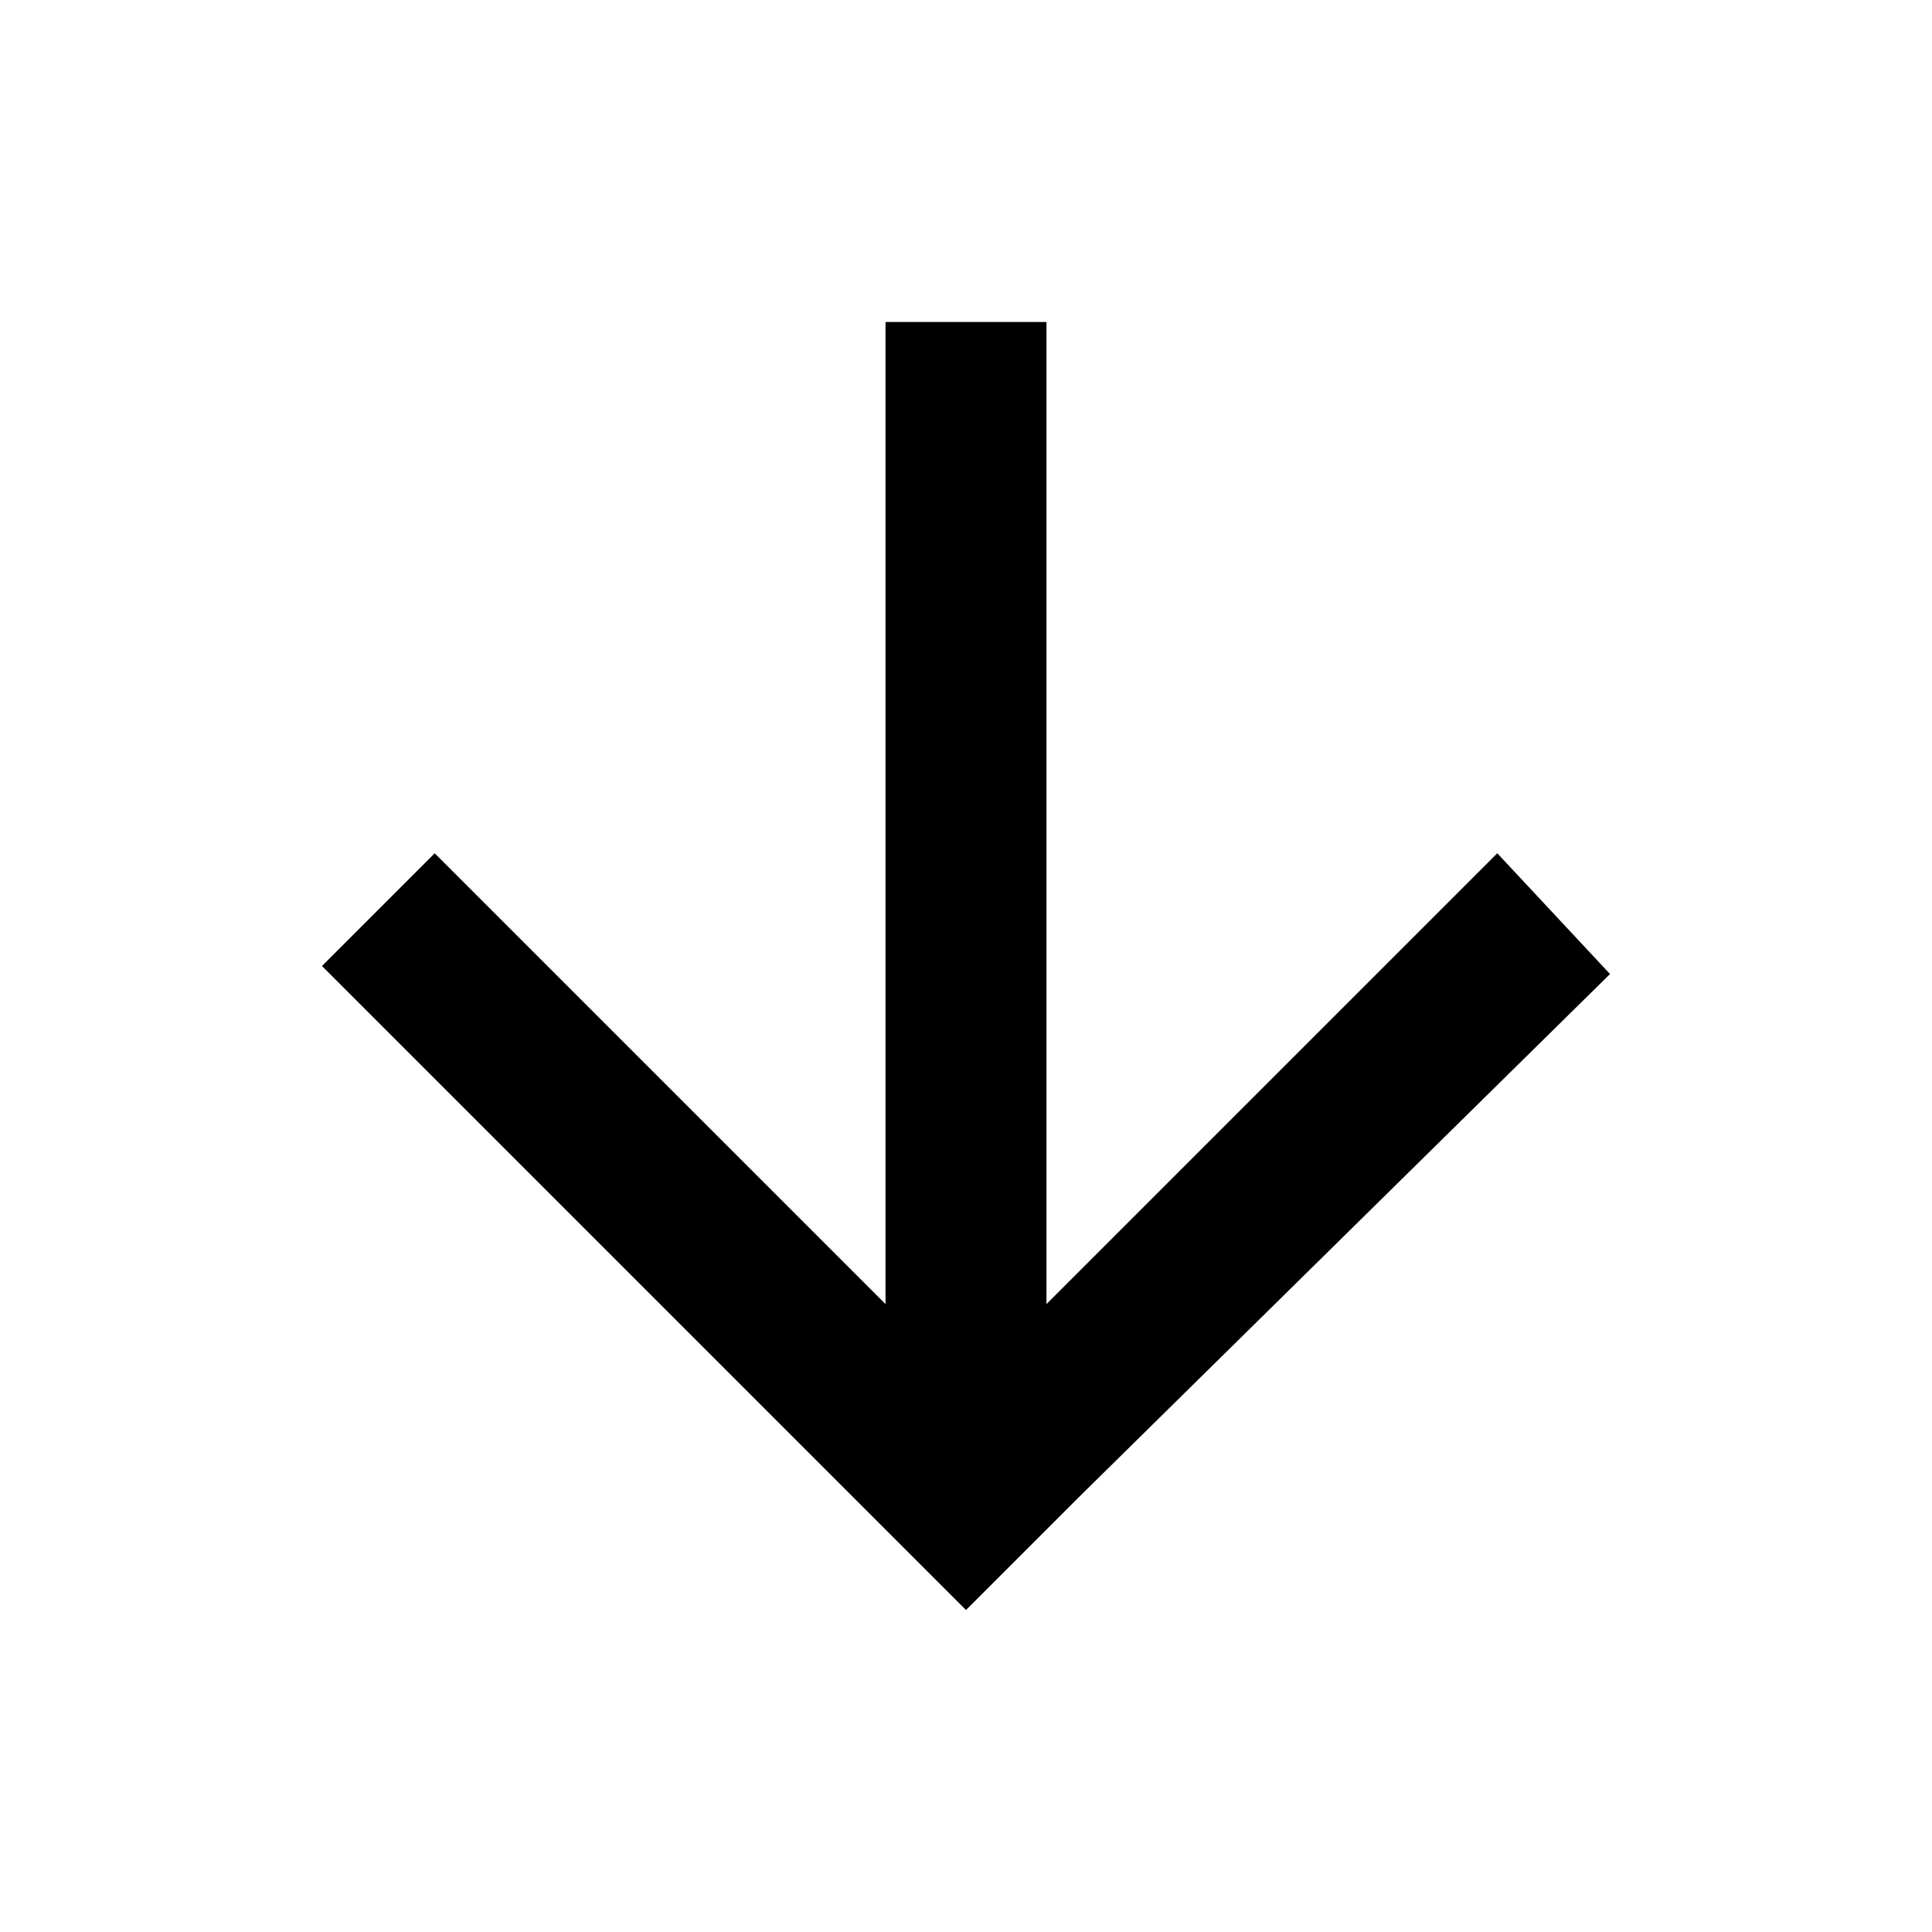
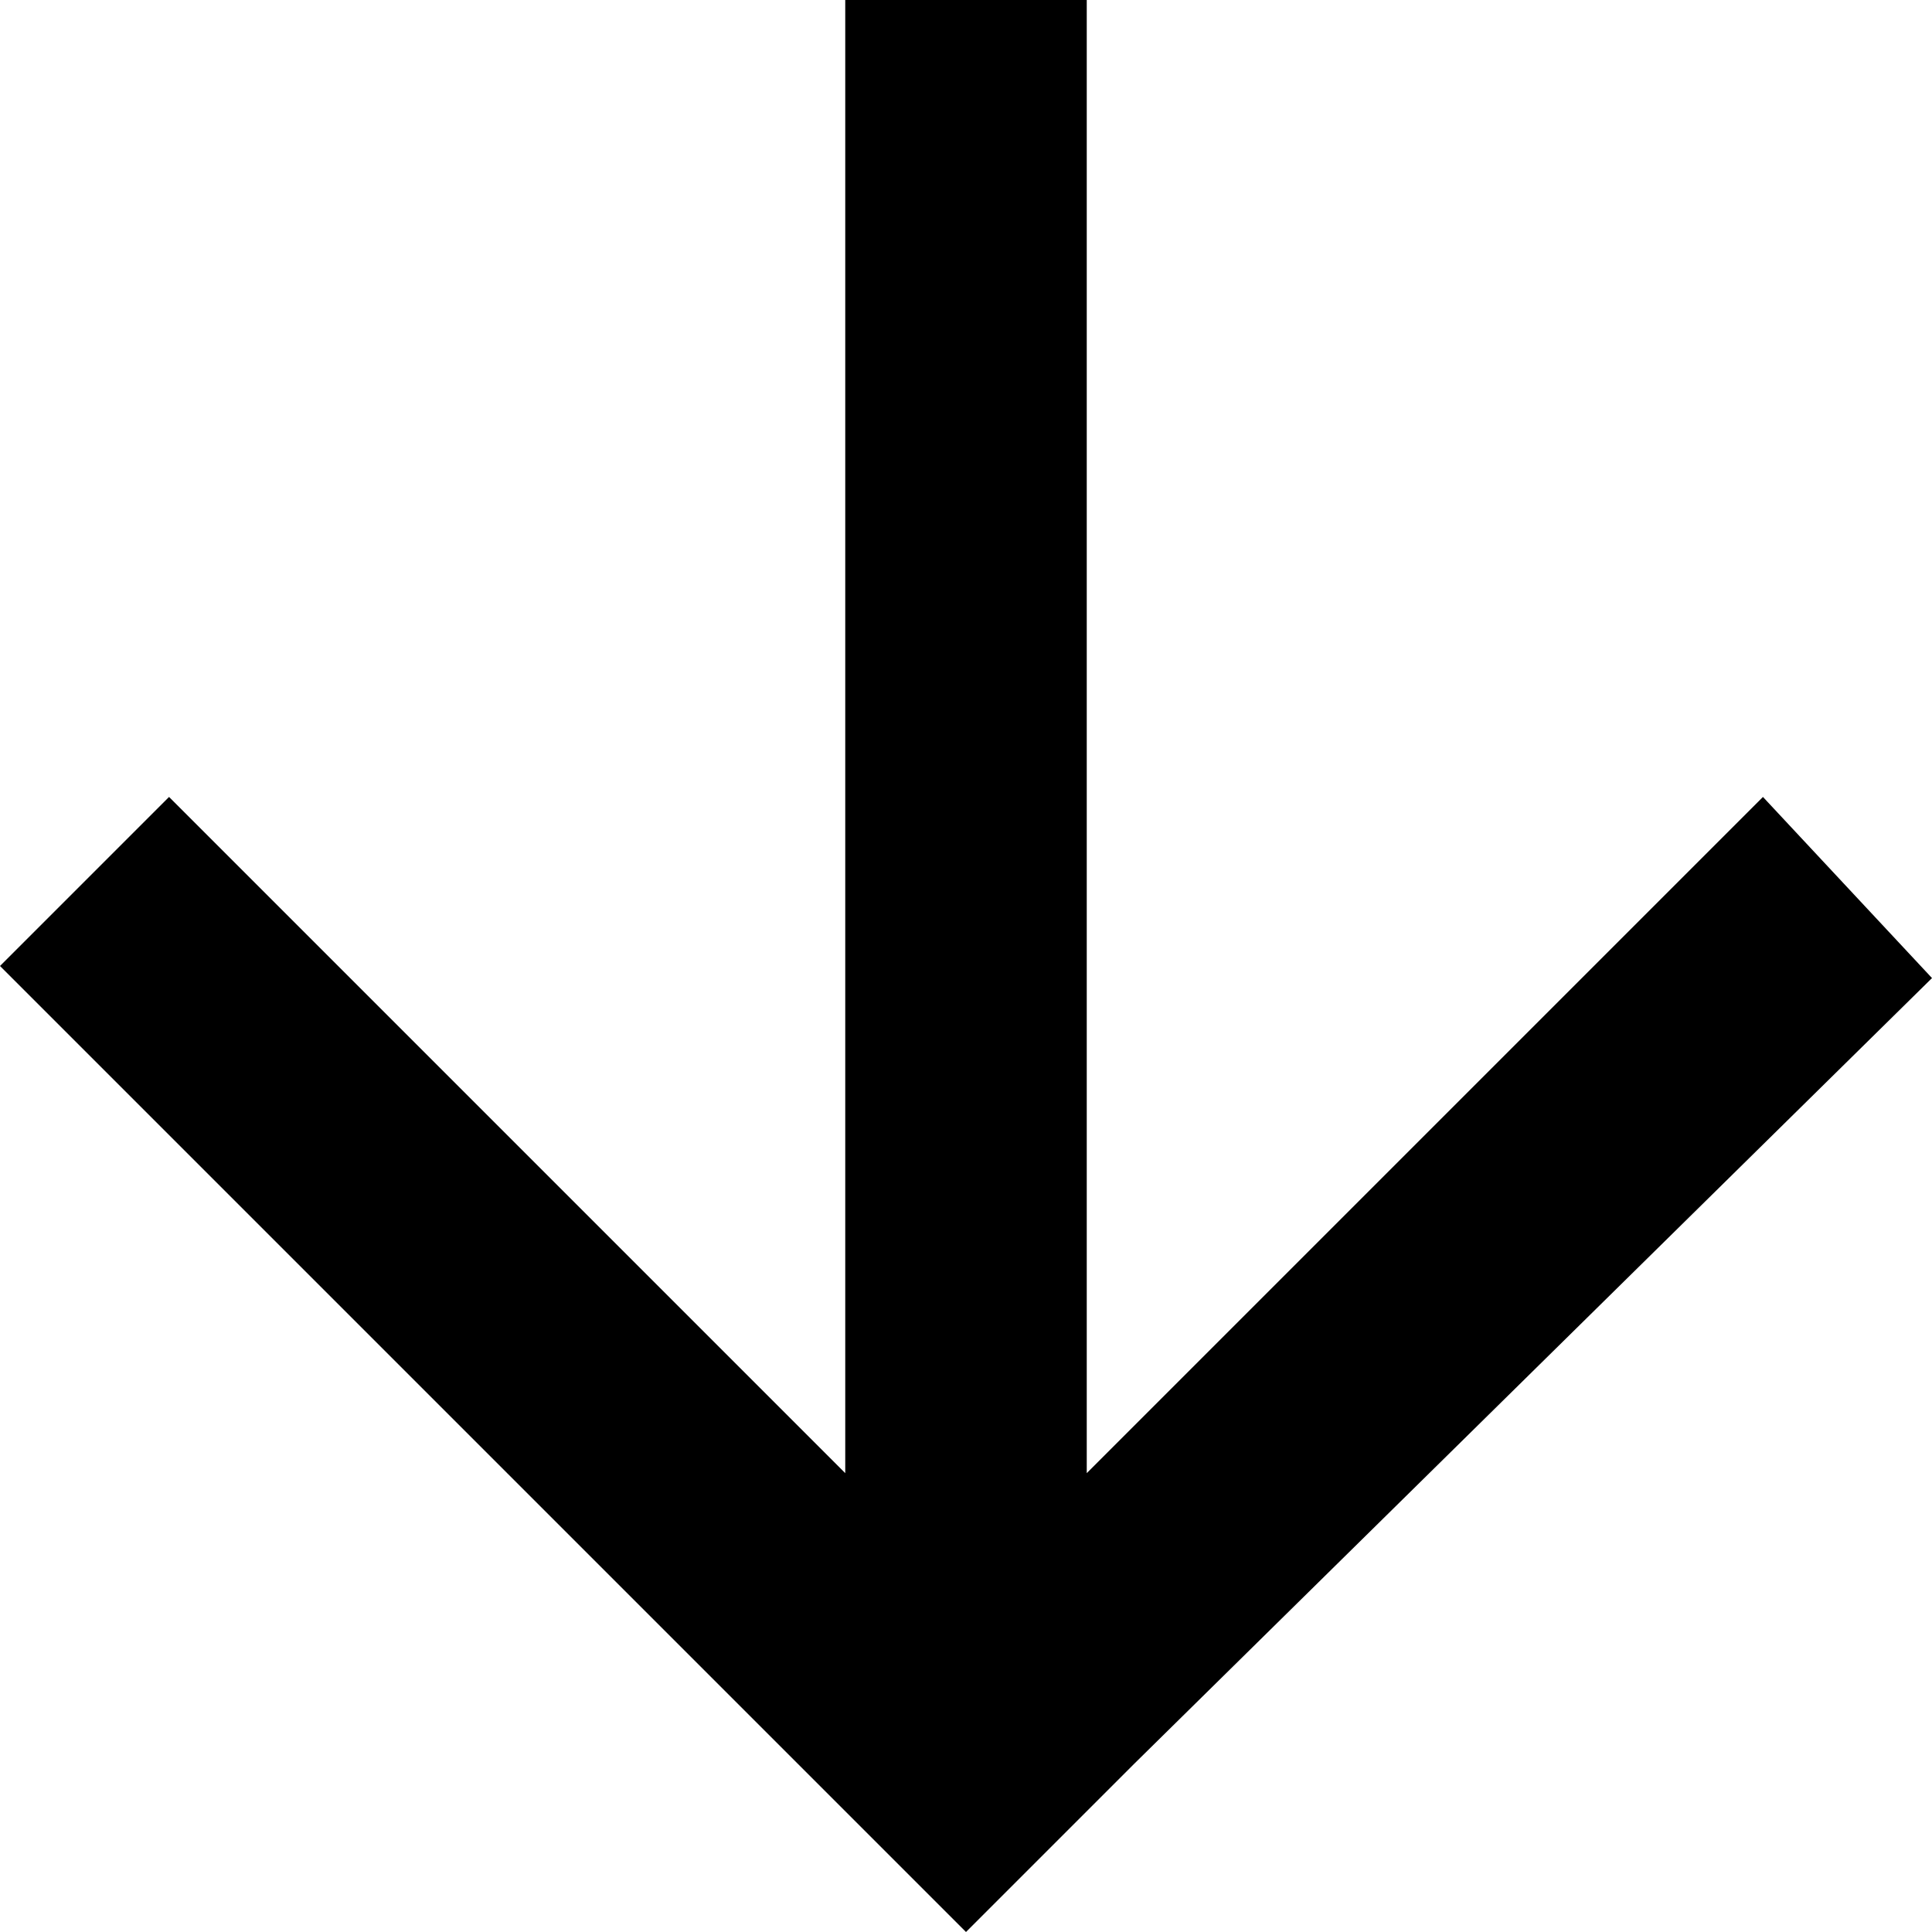
<svg xmlns="http://www.w3.org/2000/svg" version="1.1" width="32" height="32" viewBox="0 0 32 32">
-   <path fill="#000" d="M14.667 5.333v16.267l-7.467-7.467-1.867 1.867 10.667 10.667 1.867-1.867 8.8-8.667-1.867-2-7.467 7.467v-16.267z" />
+   <path fill="#000" d="M14 0v24.4l-11.2-11.2-2.8 2.8 16 16 2.8-2.8 13.2-13-2.8-3-11.2 11.2v-24.4z" />
</svg>
